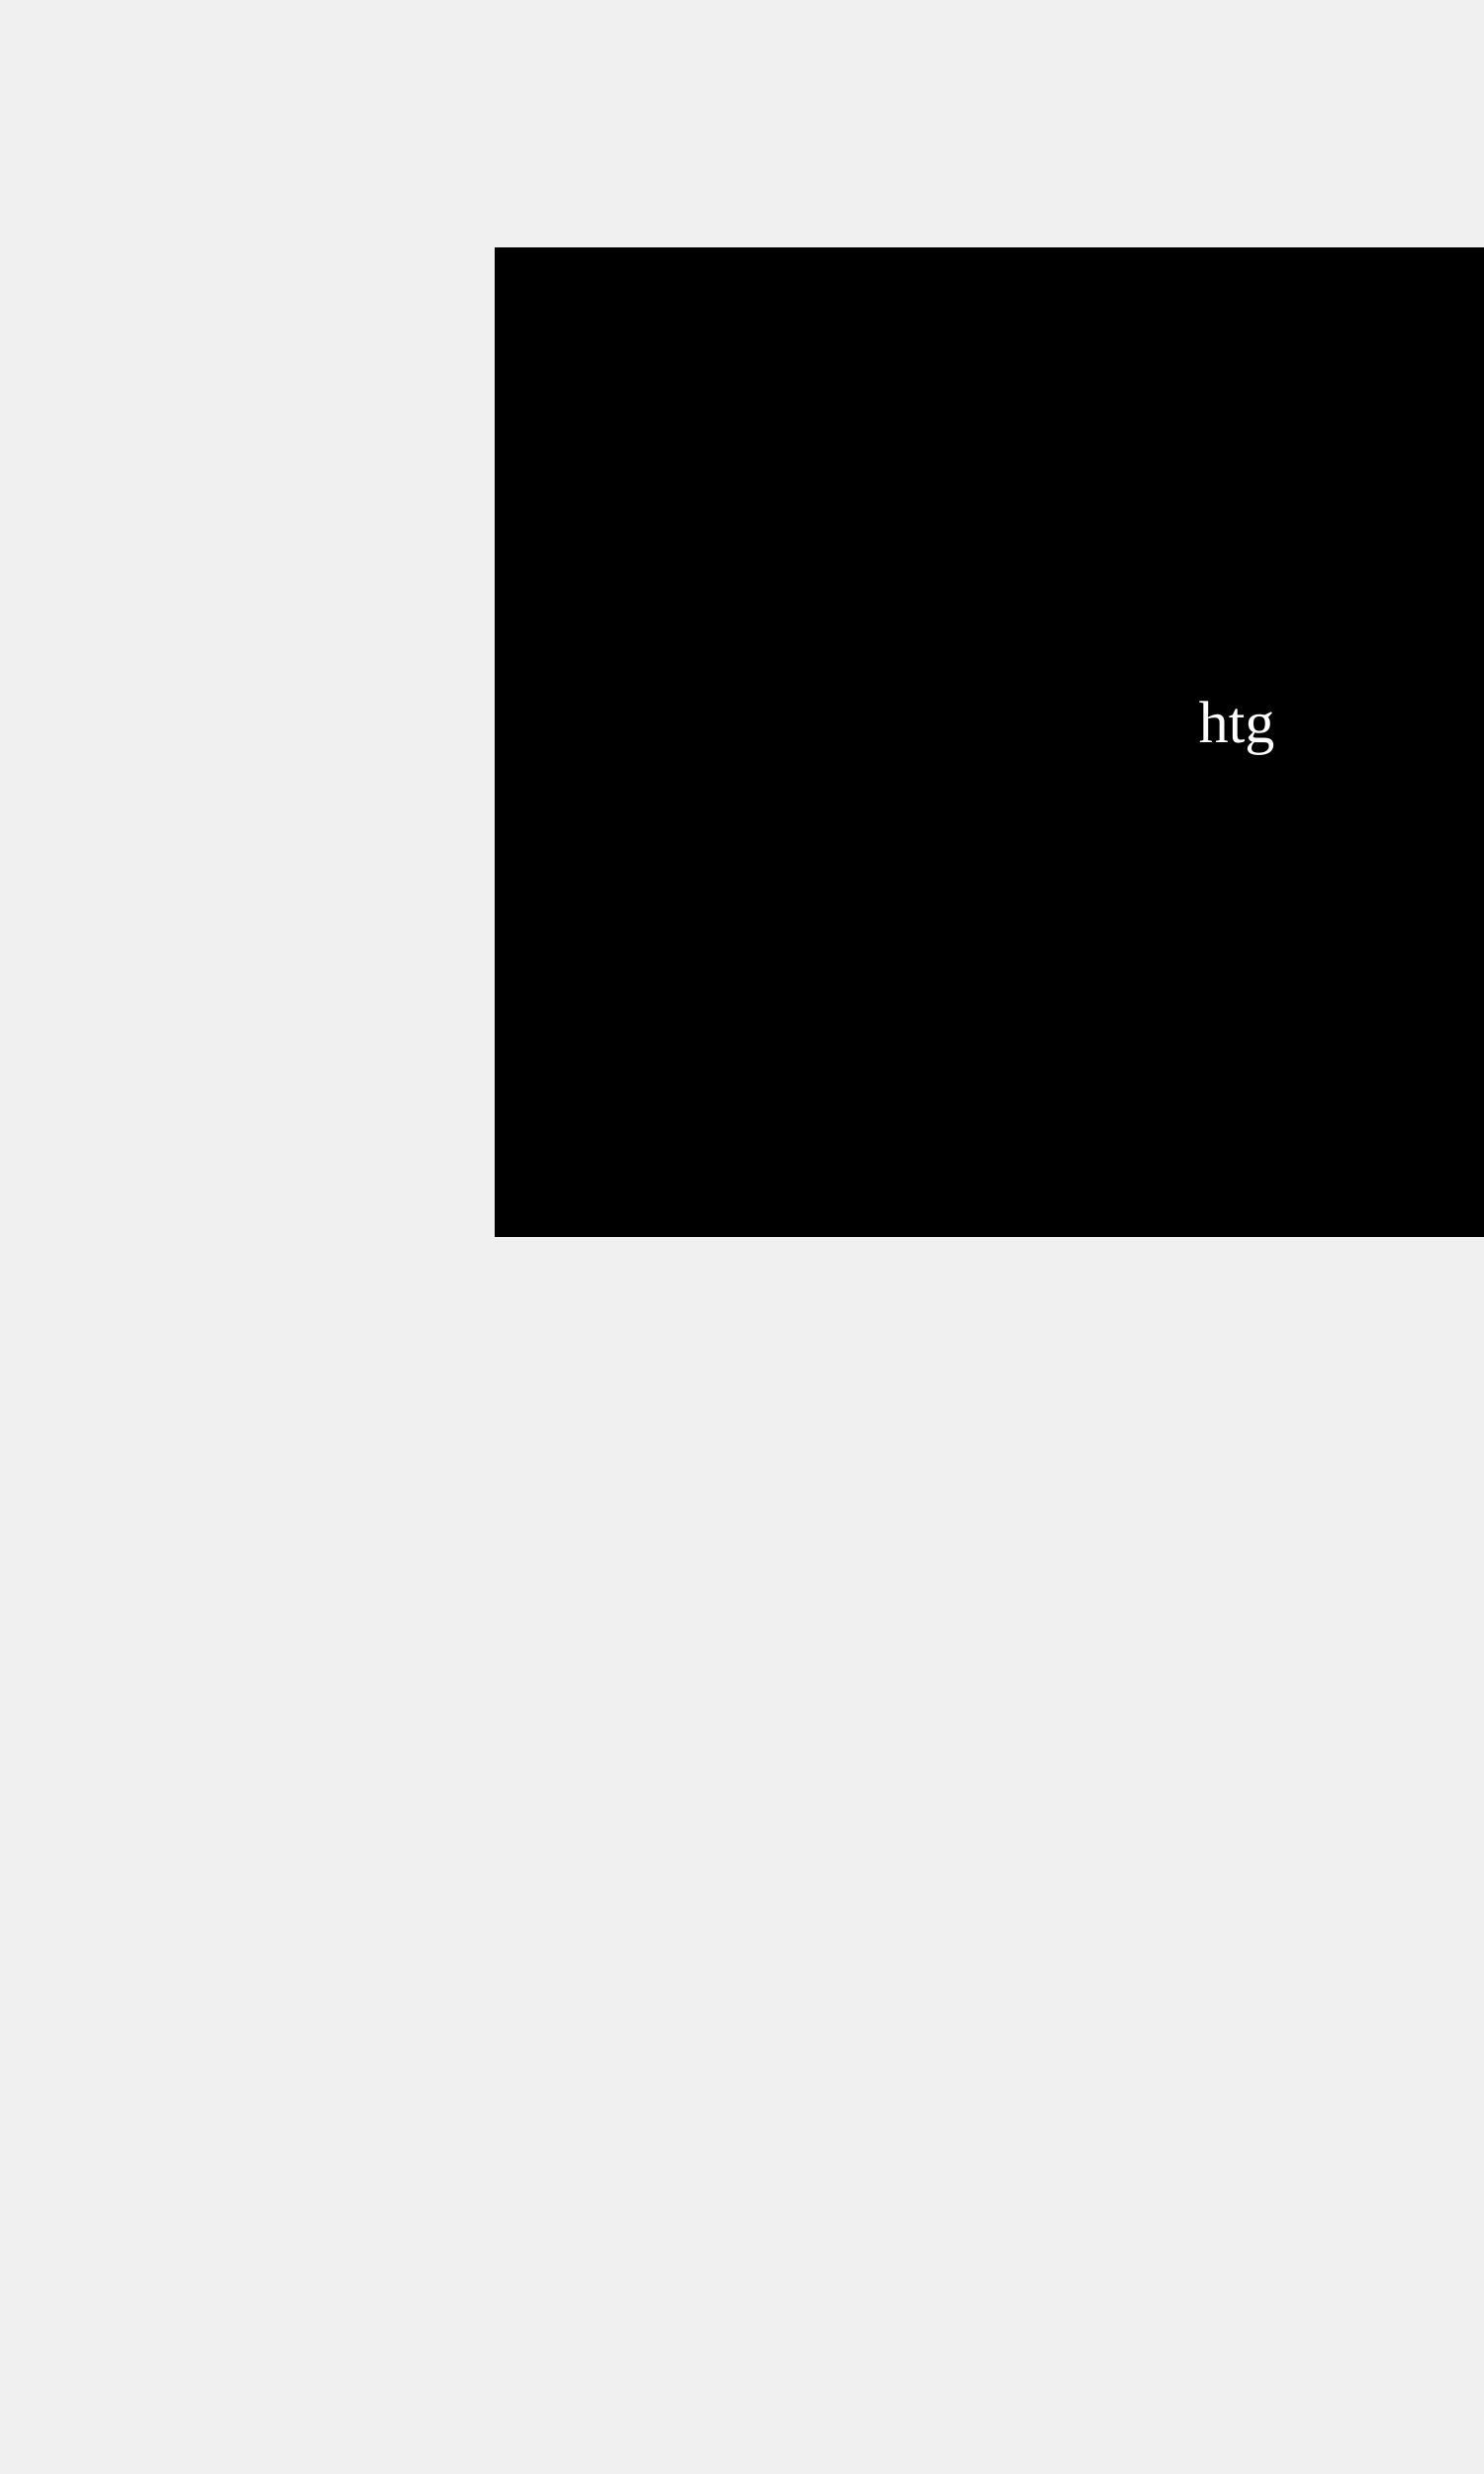
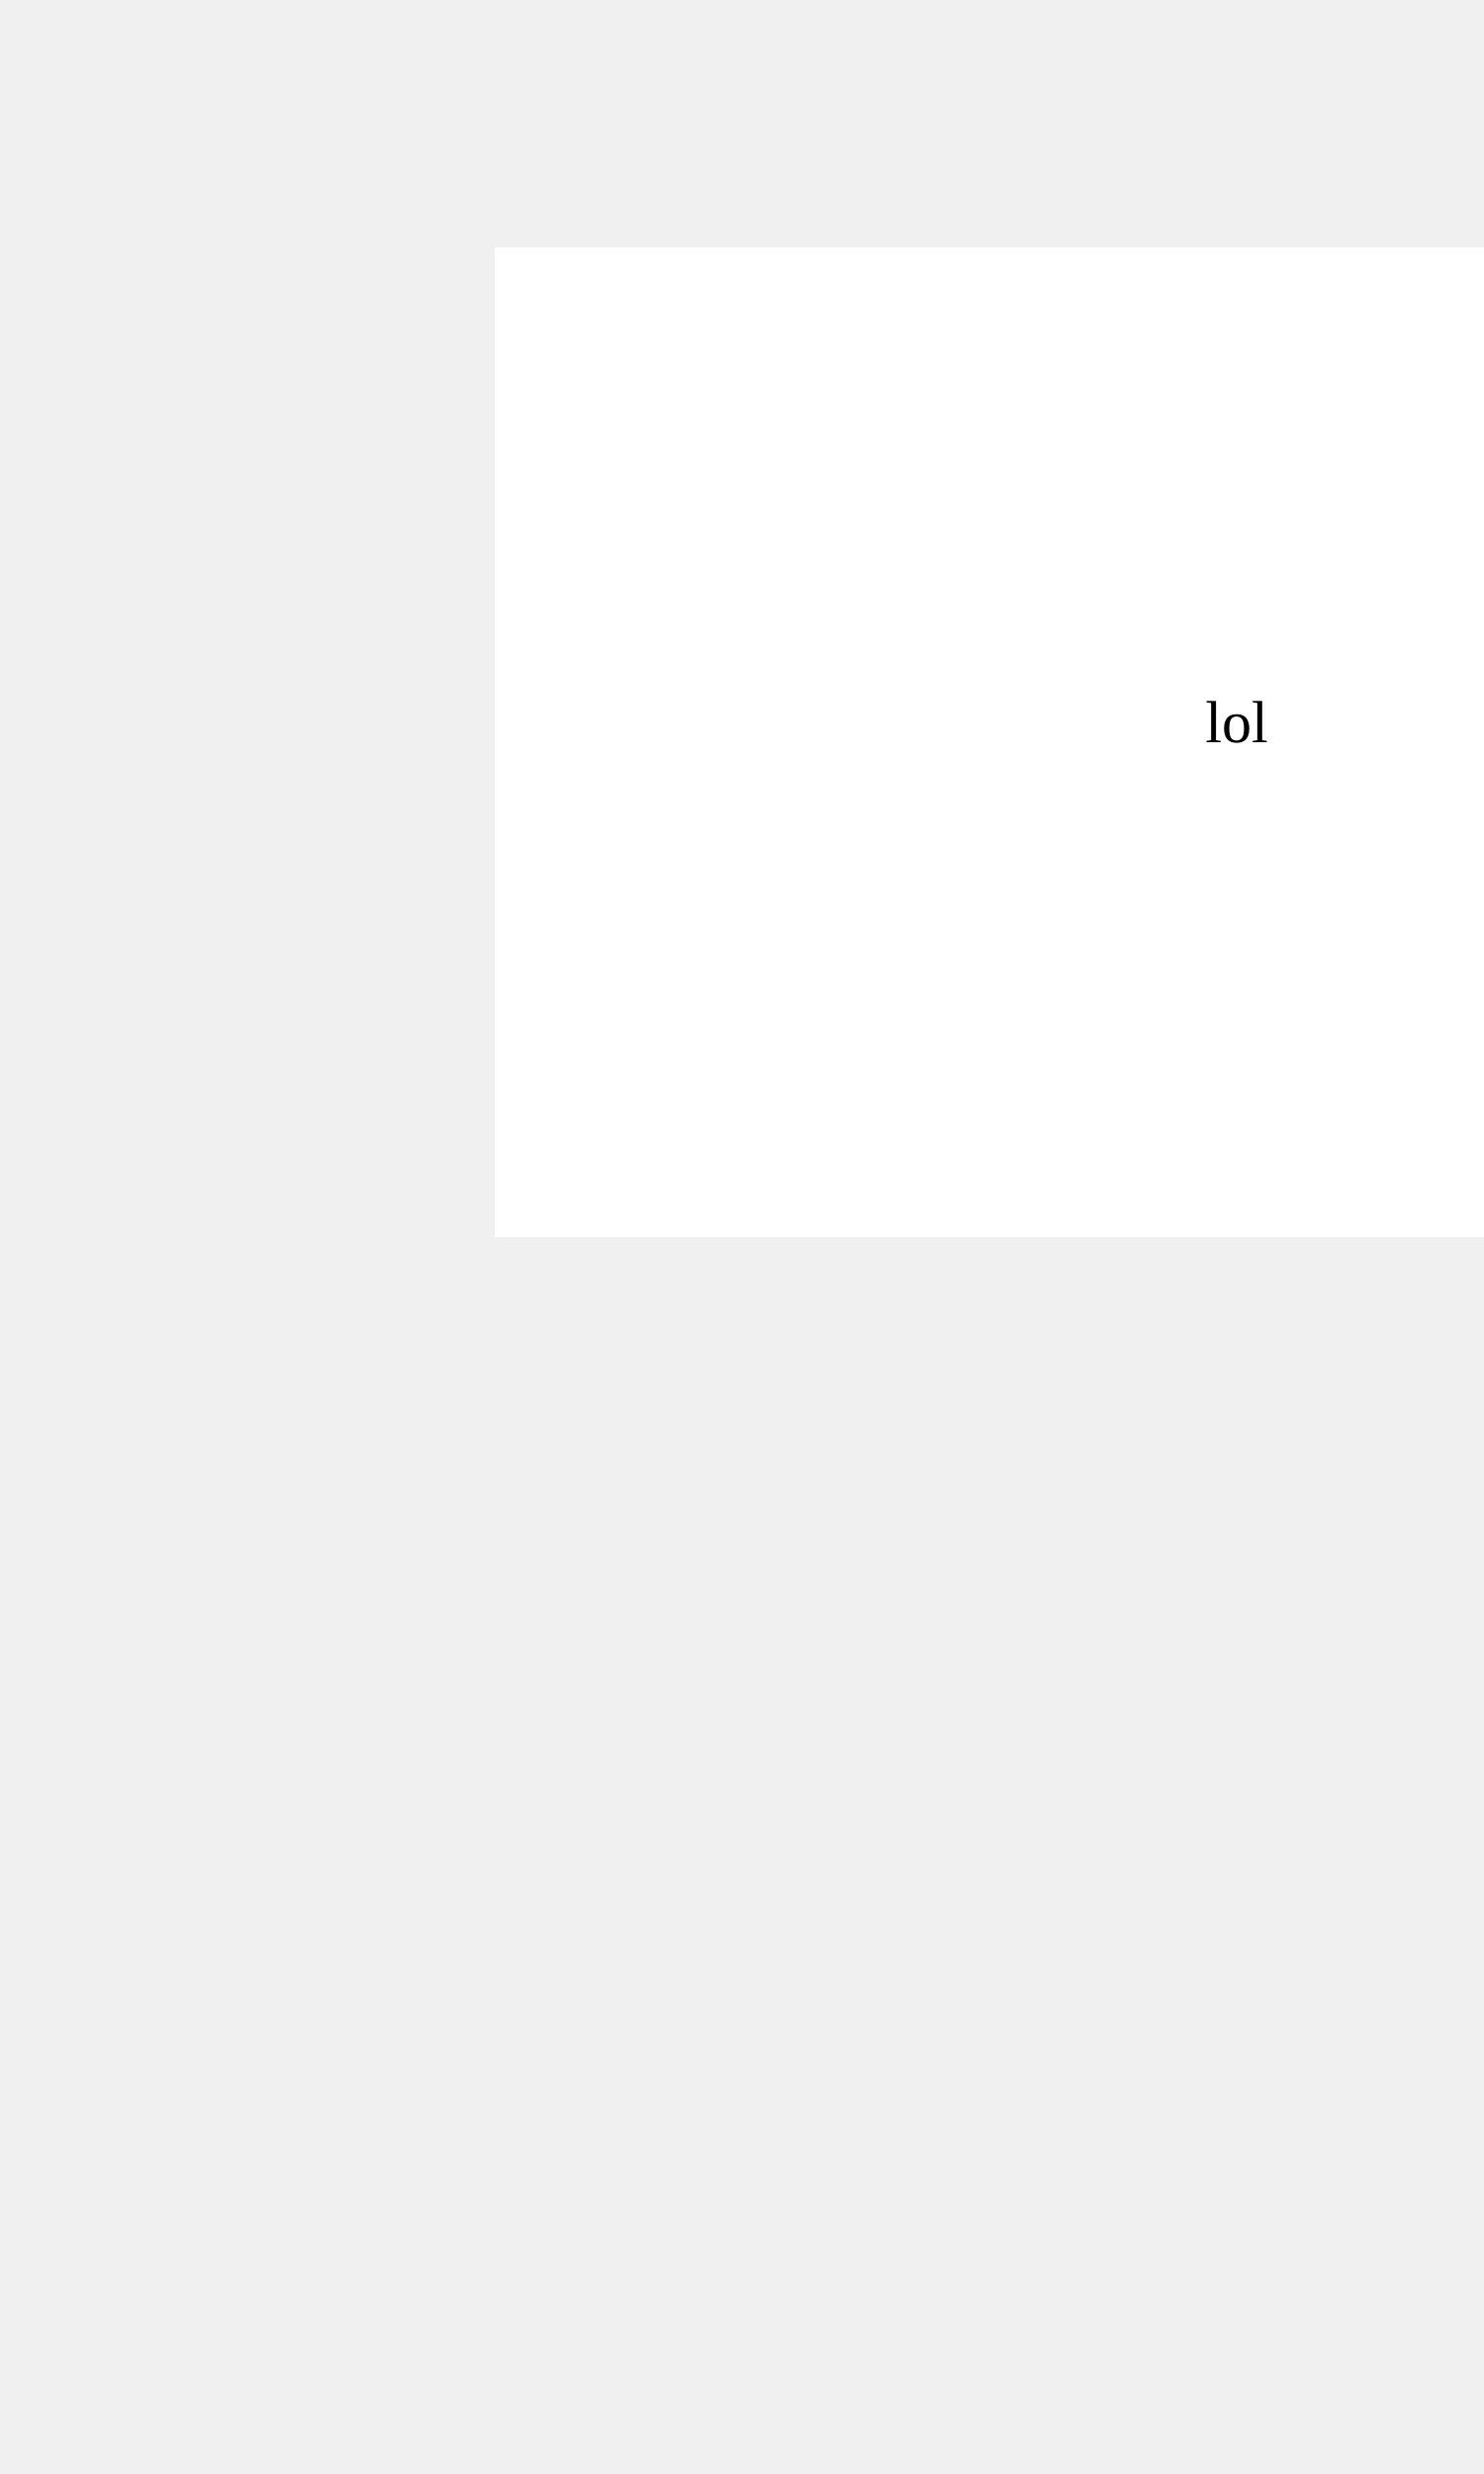
<svg xmlns="http://www.w3.org/2000/svg" height="500" width="300">
-   <rect x="100" y="50" width="300" height="200" fill="#000" />
-   <text x="250" y="150" text-anchor="middle" alignment-baseline="middle" fill="#fff" font-size="12">htg</text>
+   <rect x="100" y="50" width="300" height="200" fill="#fff" />
+   <text x="250" y="150" text-anchor="middle" alignment-baseline="middle" fill="#000" font-size="12">lol</text>
</svg>
